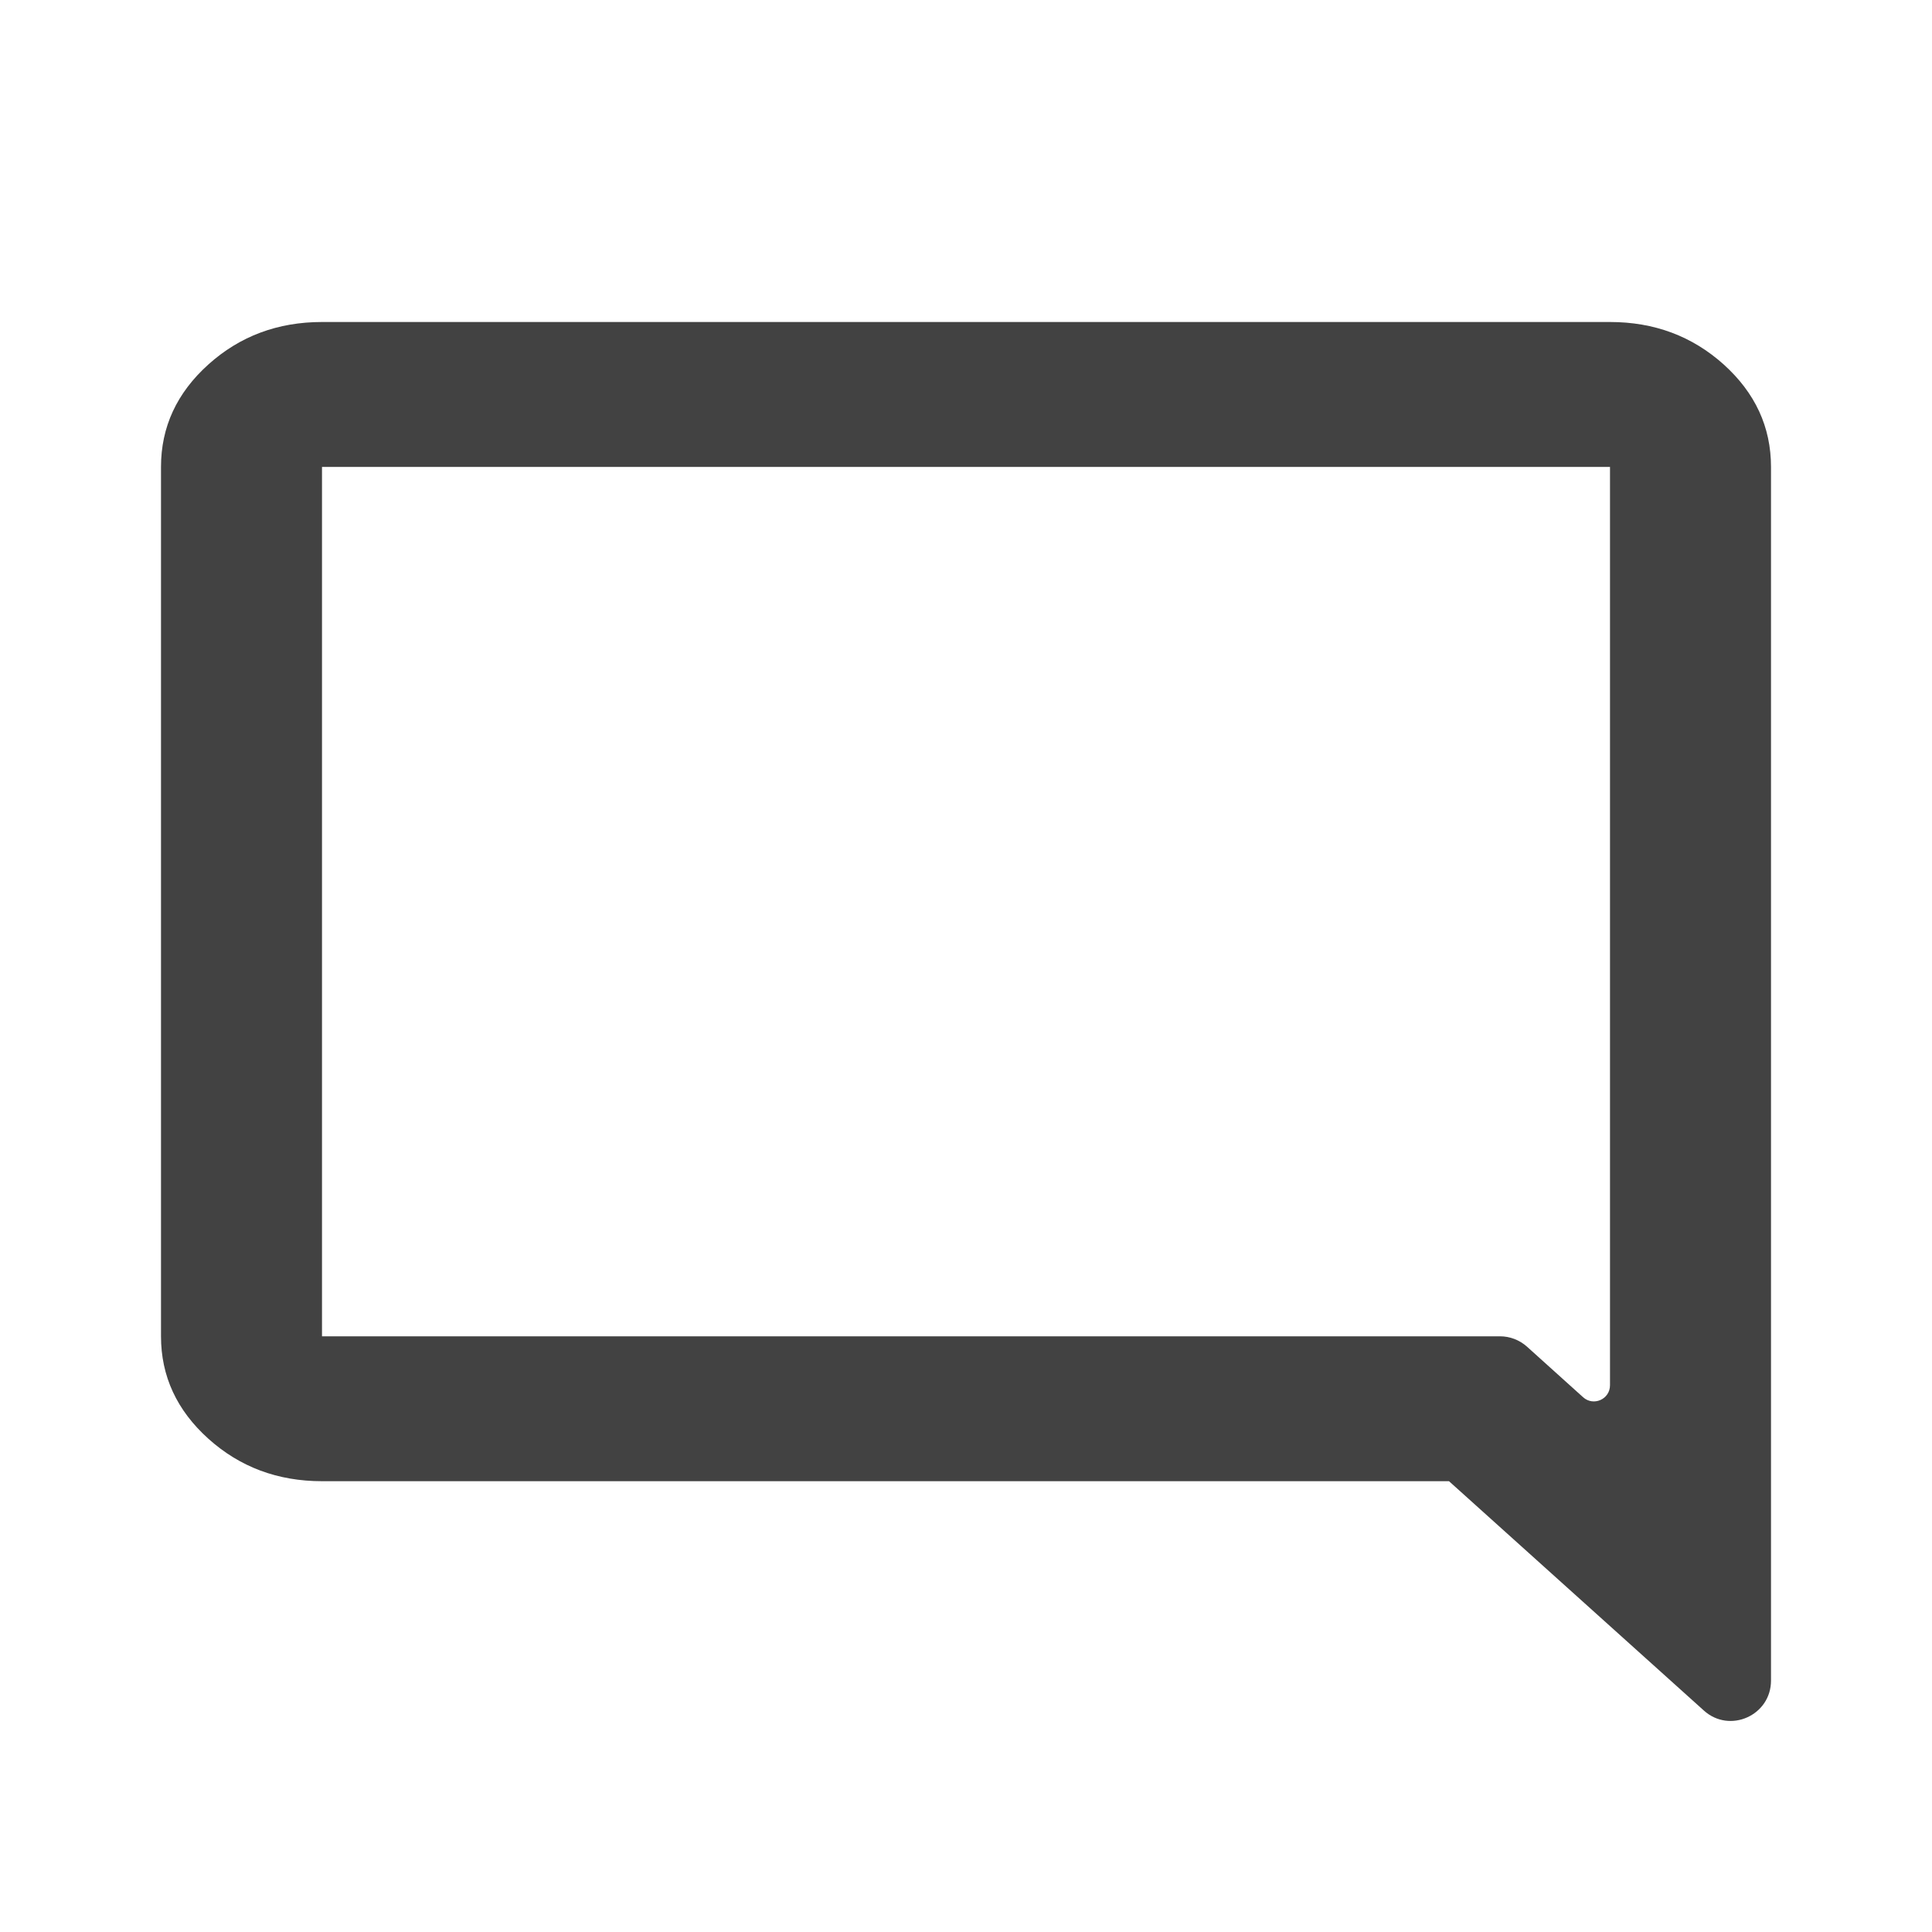
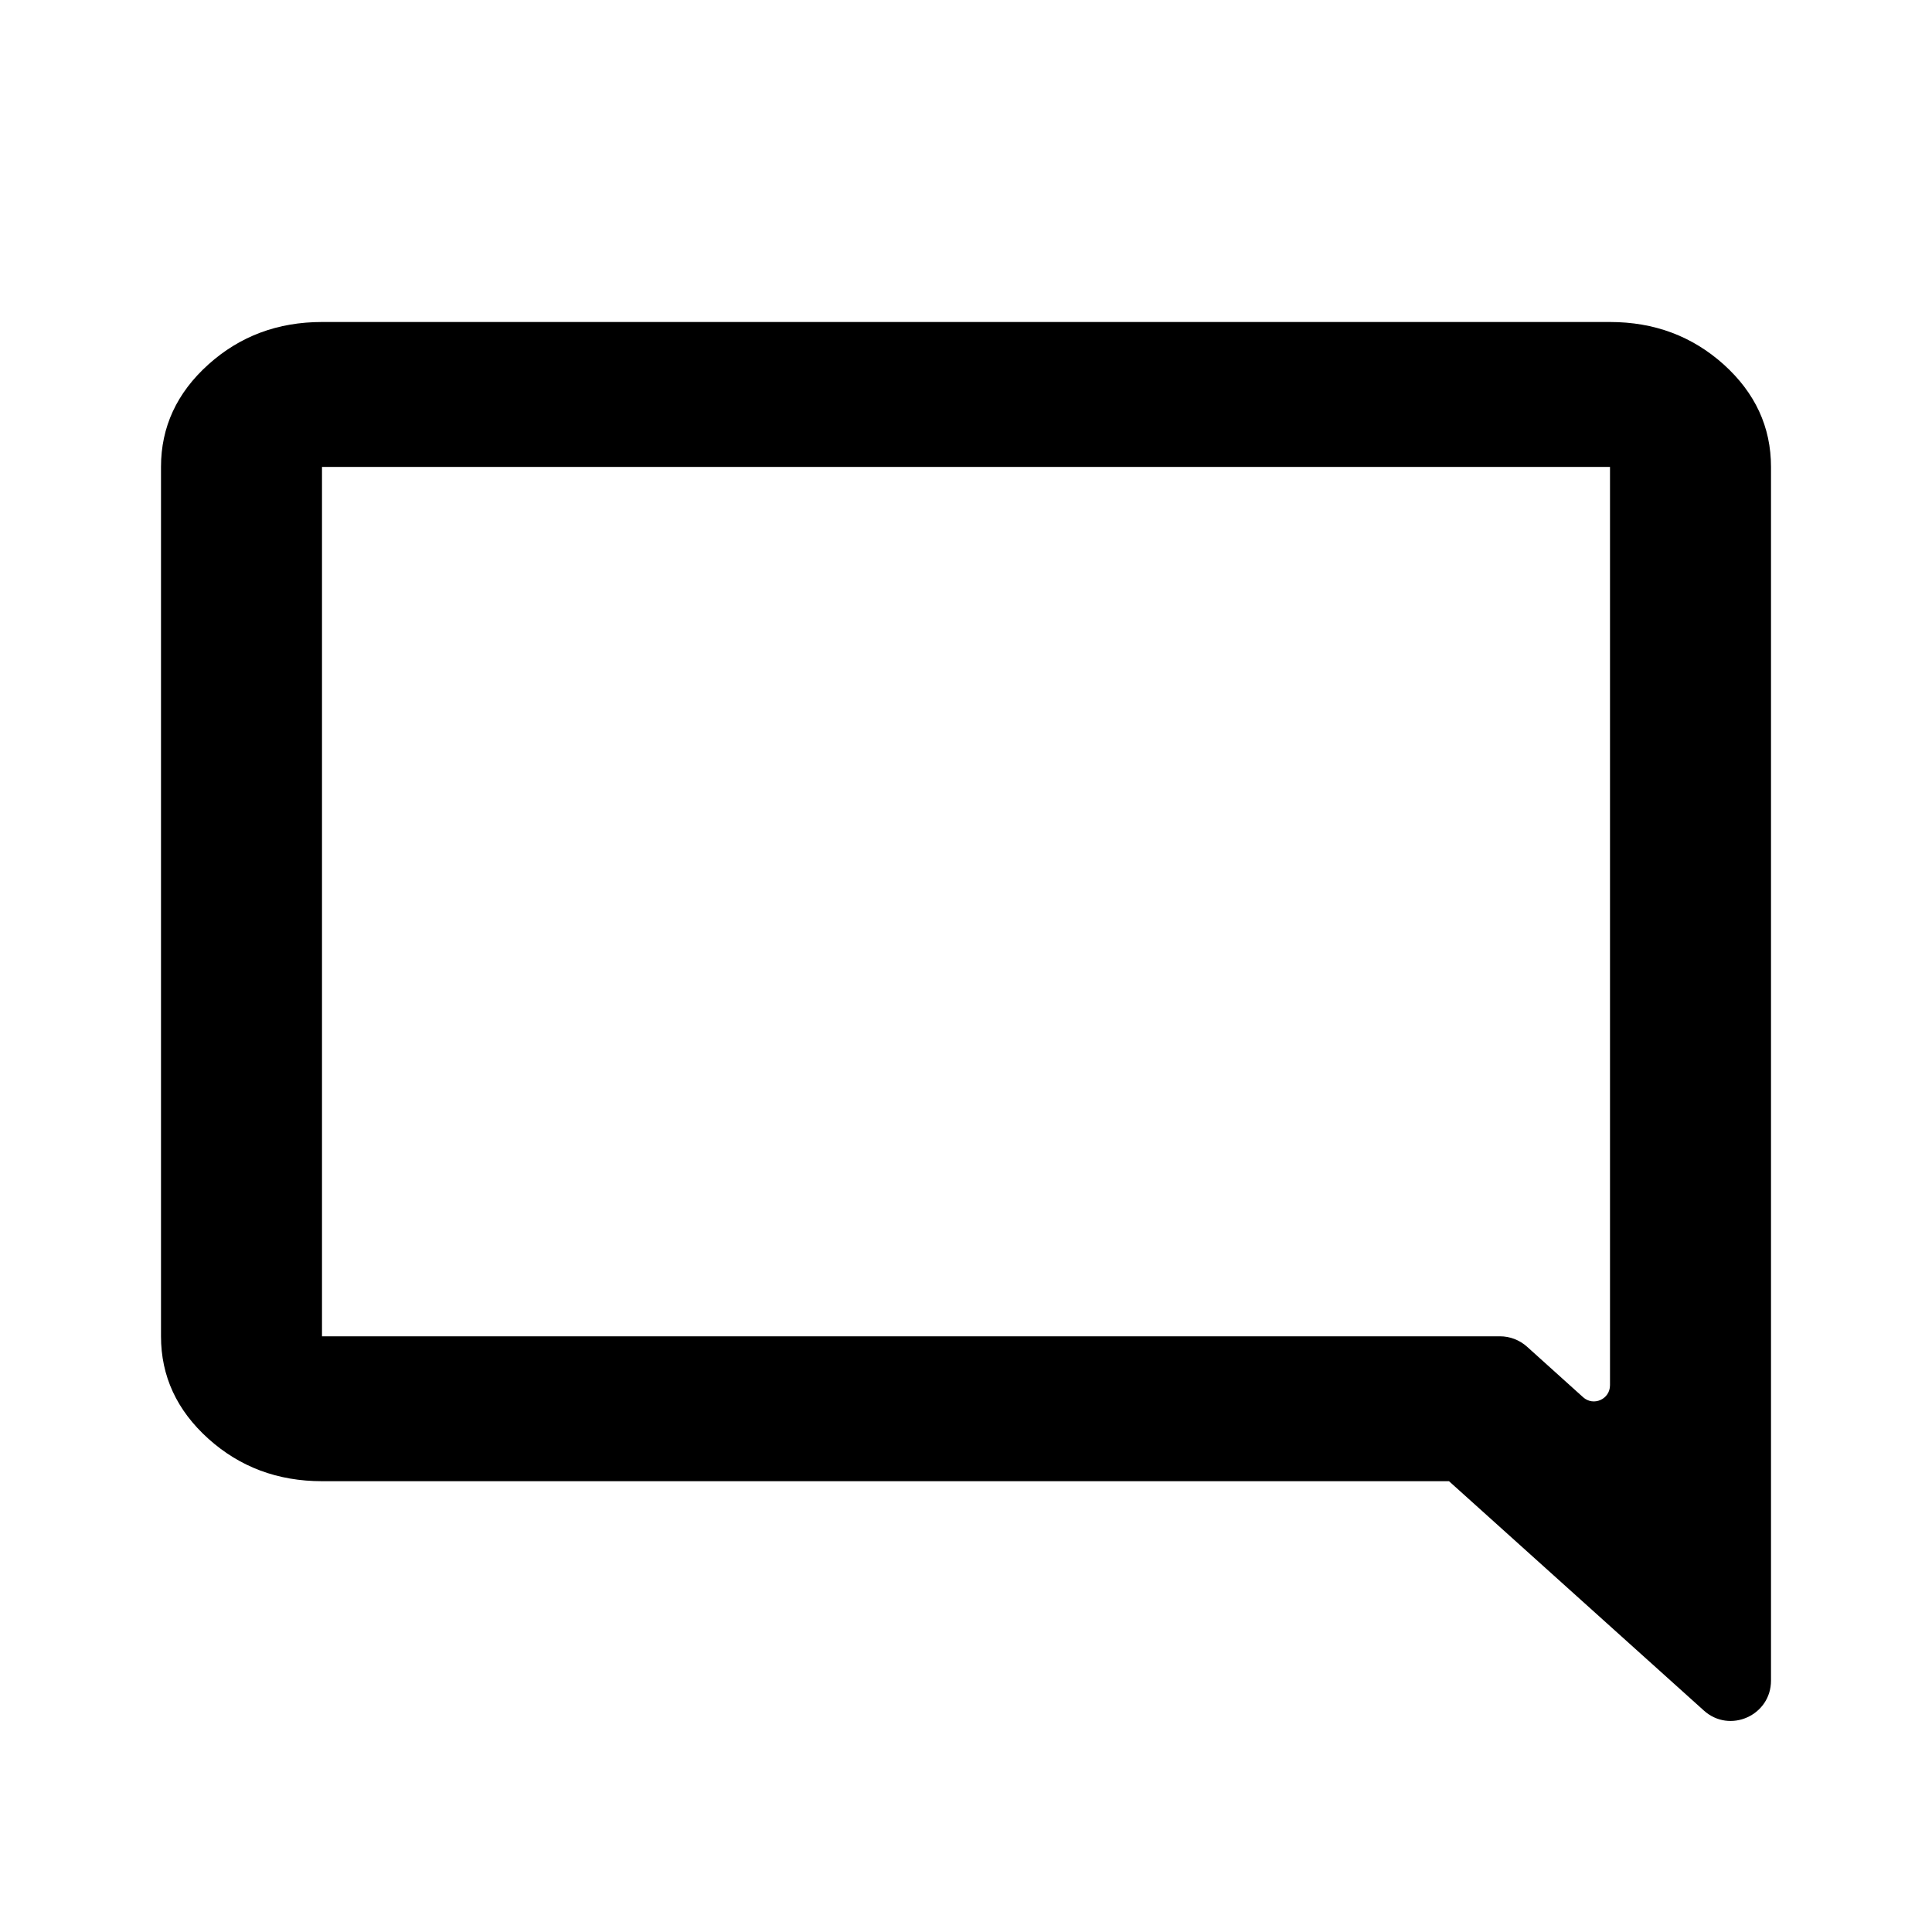
<svg xmlns="http://www.w3.org/2000/svg" width="24" height="24" viewBox="0 0 24 24" fill="none">
-   <path d="M22 20.877C22 21.31 21.487 21.539 21.166 21.249L18 18.4H4C3.45 18.4 2.979 18.224 2.588 17.872C2.196 17.519 2 17.095 2 16.6V5.8C2 5.305 2.196 4.881 2.588 4.528C2.979 4.176 3.45 4 4 4H20C20.55 4 21.021 4.176 21.413 4.528C21.804 4.881 22 5.305 22 5.8V20.877ZM4 5.8V16.6H18.633C18.757 16.6 18.876 16.646 18.968 16.728L19.666 17.357C19.795 17.473 20 17.382 20 17.208V5.8H4Z" fill="#424242" />
+   <path d="M22 20.877C22 21.31 21.487 21.539 21.166 21.249L18 18.4H4C3.45 18.4 2.979 18.224 2.588 17.872C2.196 17.519 2 17.095 2 16.6V5.8C2 5.305 2.196 4.881 2.588 4.528C2.979 4.176 3.45 4 4 4H20C20.55 4 21.021 4.176 21.413 4.528C21.804 4.881 22 5.305 22 5.8V20.877ZM4 5.8V16.6H18.633C18.757 16.6 18.876 16.646 18.968 16.728L19.666 17.357C19.795 17.473 20 17.382 20 17.208V5.8H4Z" fill="#000" />
</svg>
